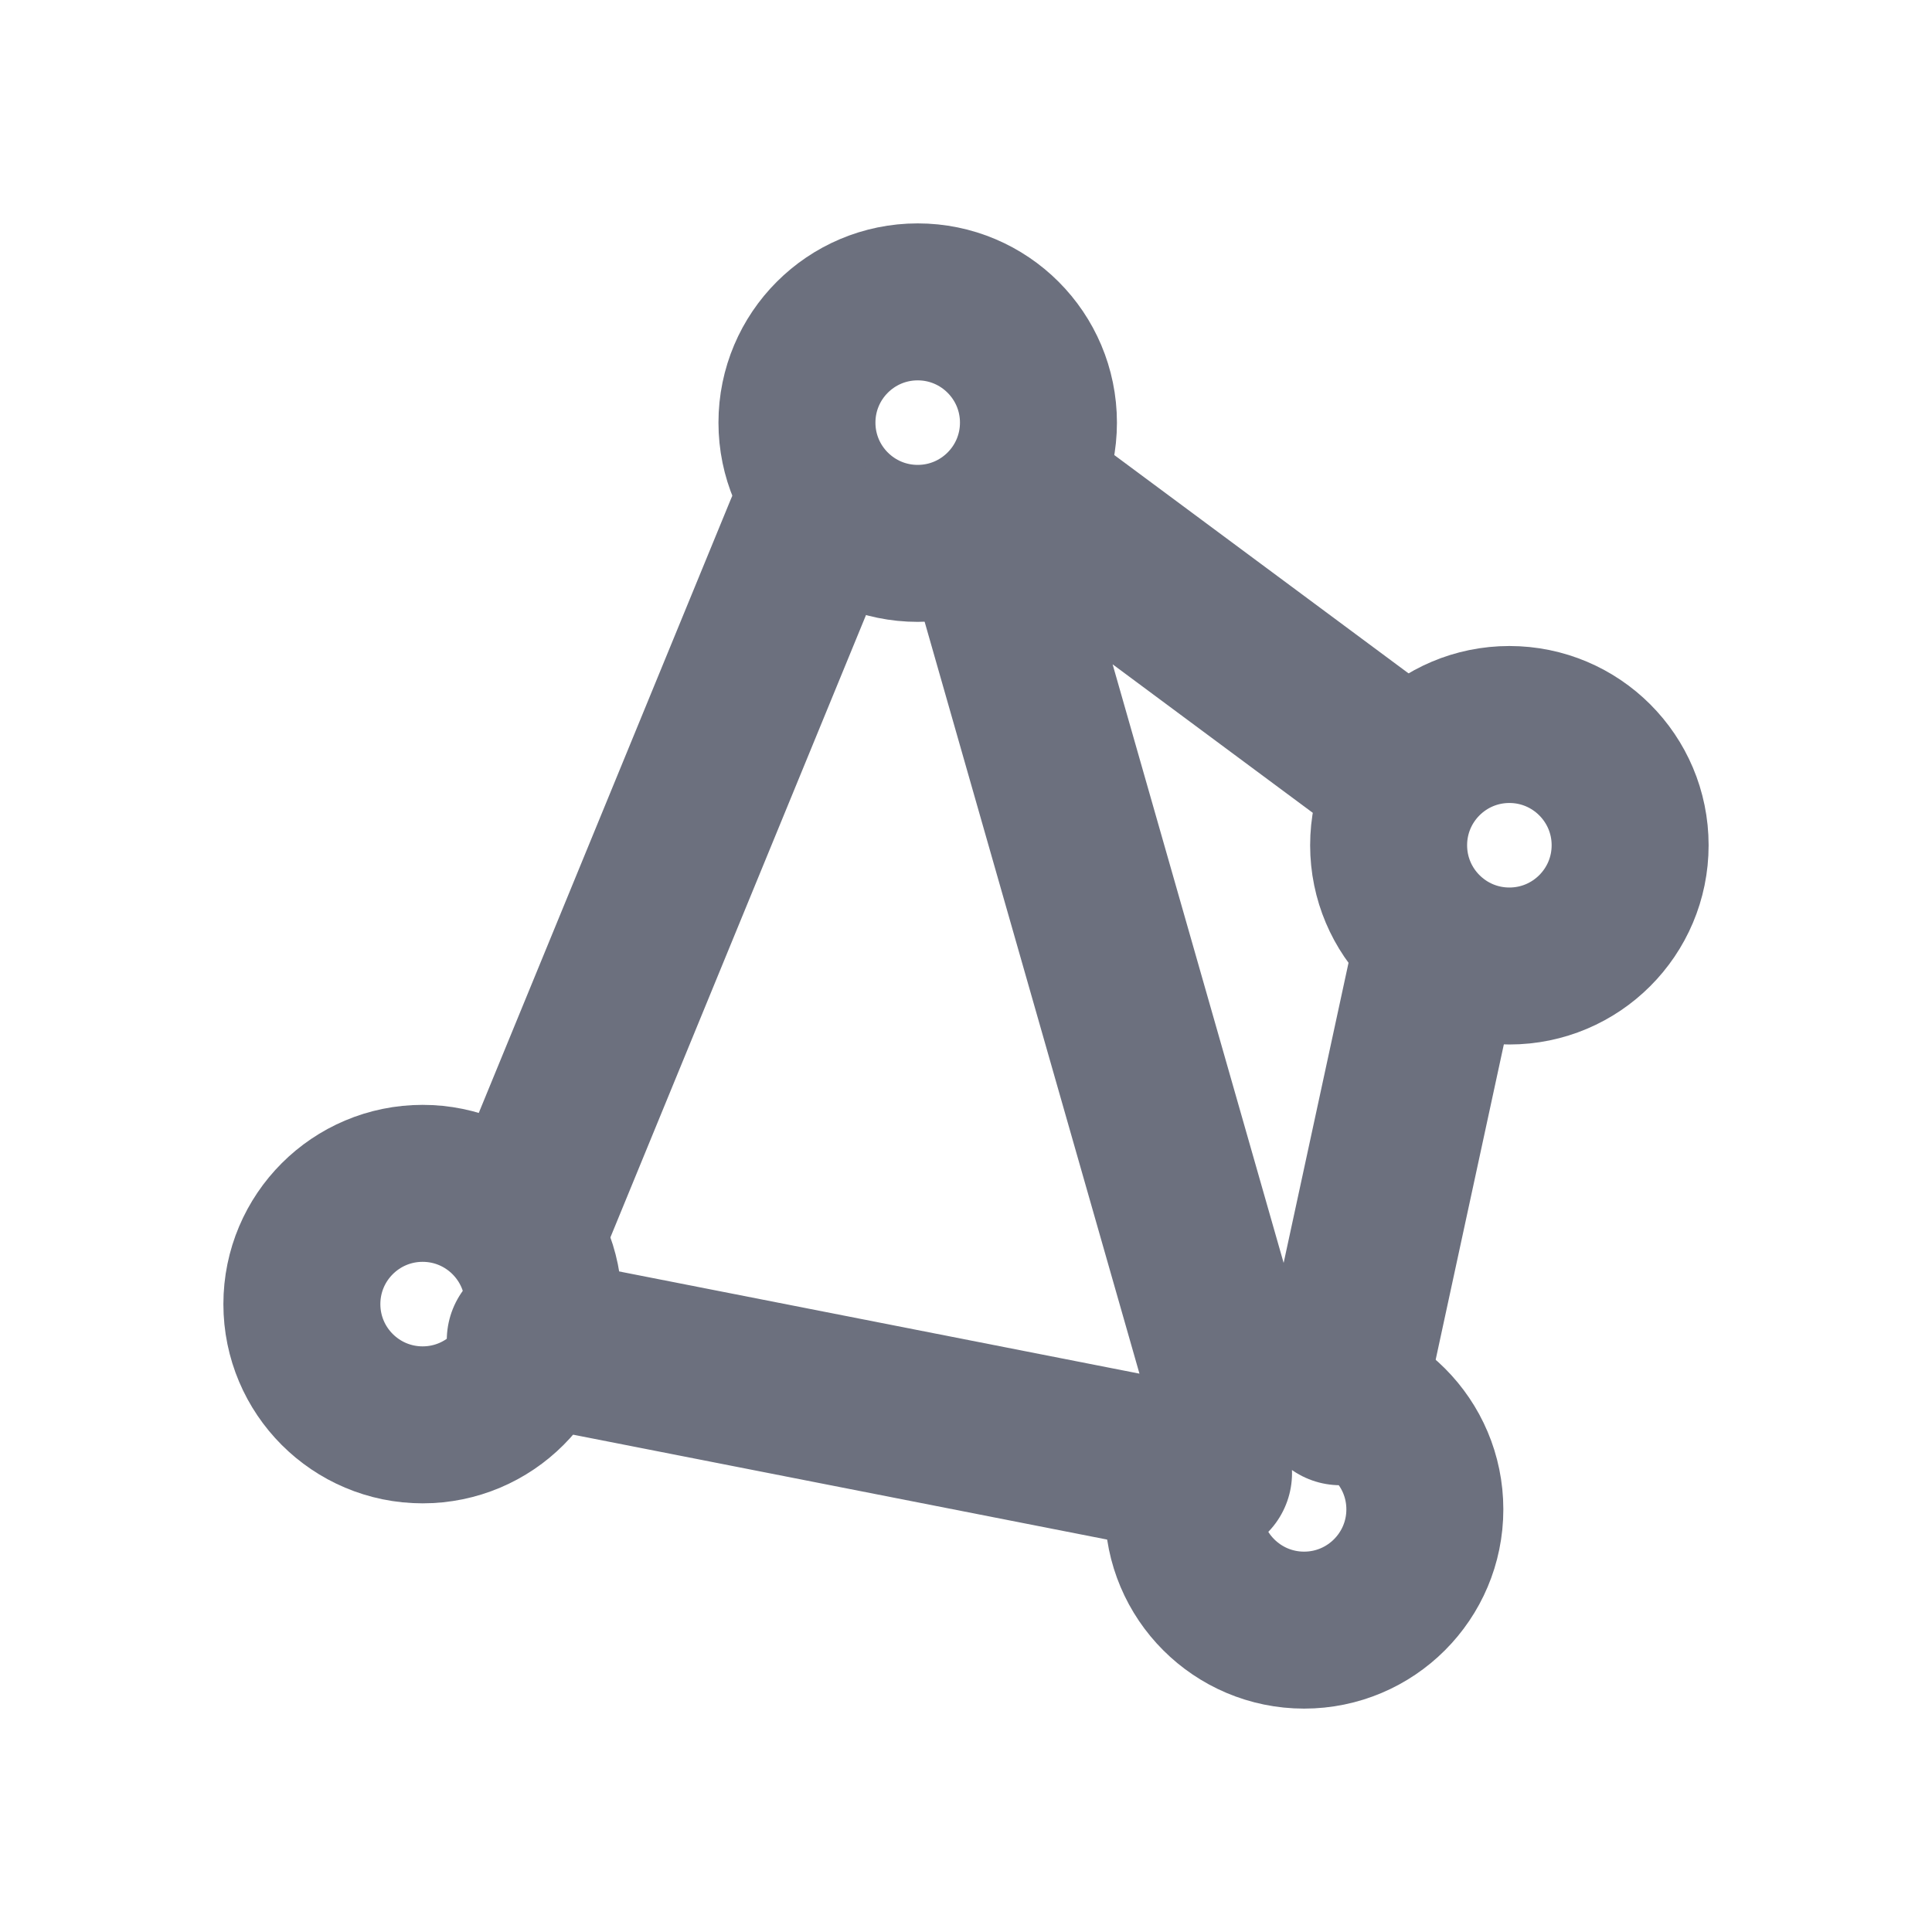
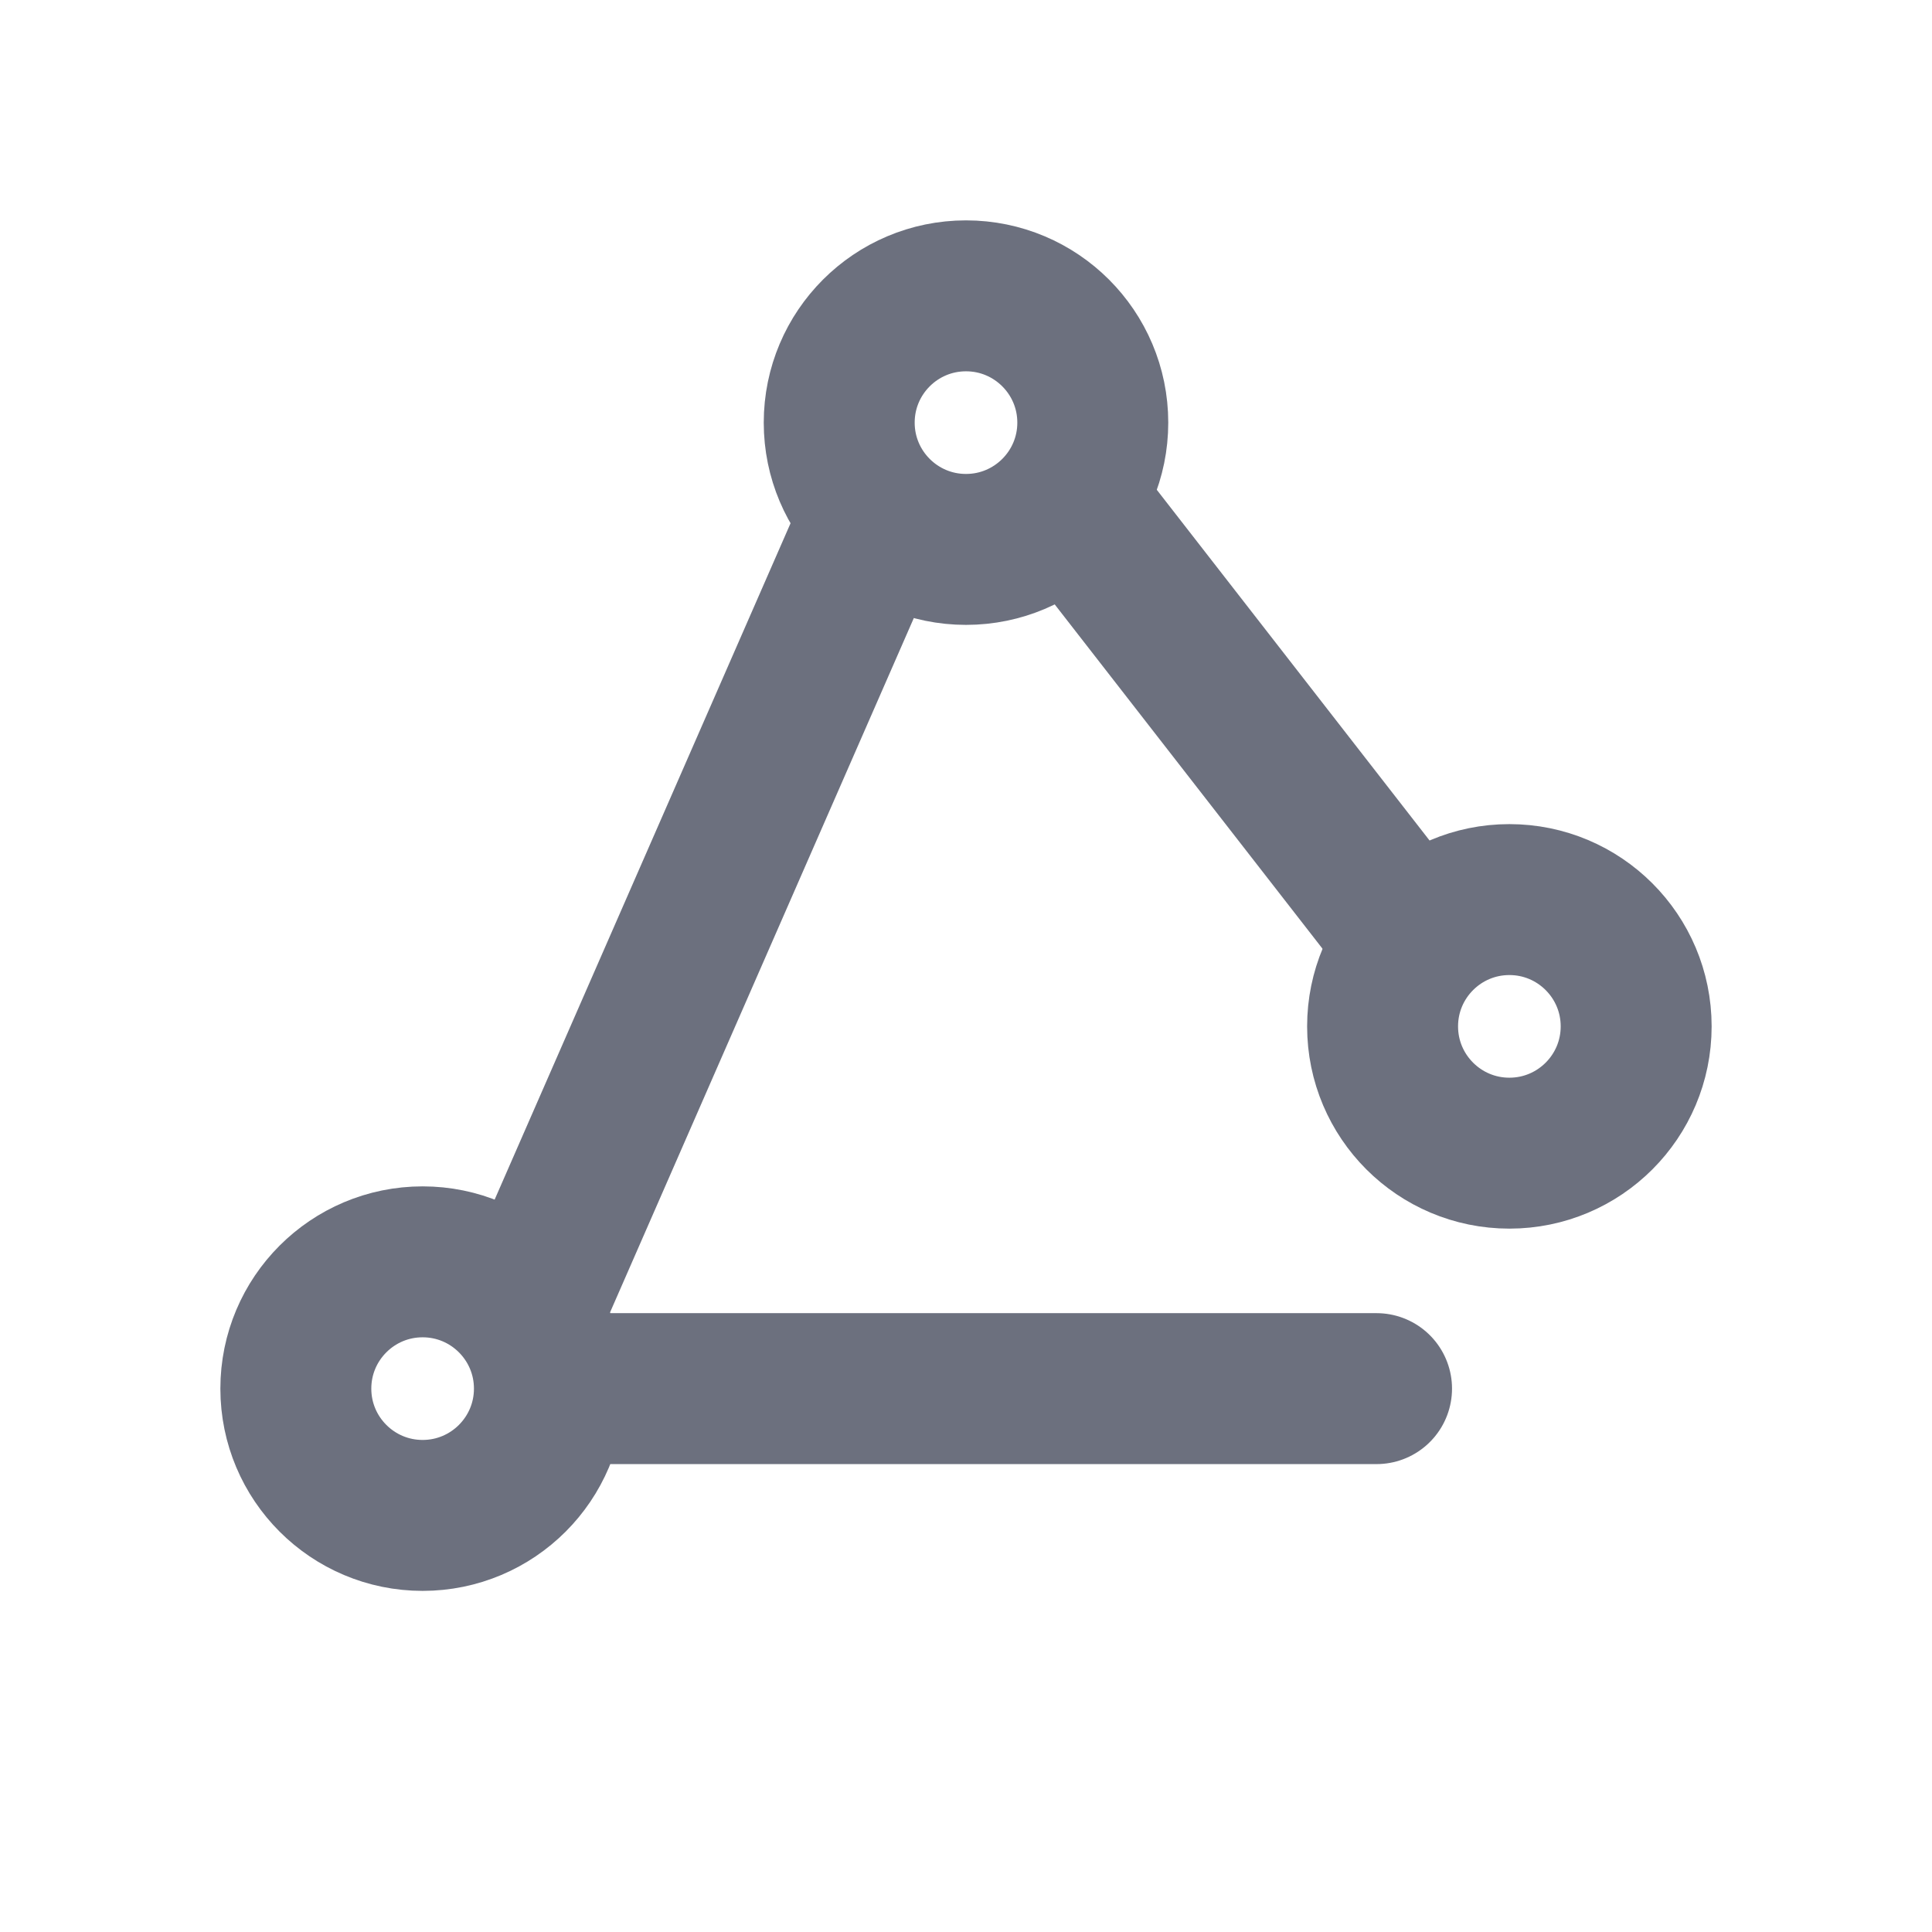
<svg xmlns="http://www.w3.org/2000/svg" width="16" height="16" viewBox="0 0 16 16">
-   <circle cx="3.5" cy="10.8" r="1" fill="none" stroke="#6C707E" stroke-width="1.3" />
-   <circle cx="7.6" cy="3.5" r="1" fill="none" stroke="#6C707E" stroke-width="1.3" />
-   <circle cx="12.5" cy="7" r="1" fill="none" stroke="#6C707E" stroke-width="1.3" />
-   <circle cx="10.8" cy="12.5" r="1" fill="none" stroke="#6C707E" stroke-width="1.3" />
-   <path d="M4.4 10L6.7 4.4M8.5 4.1L11.6 6.4M11.9 7.9L11.1 11.6M10 12.2L4.4 11.1M8.2 4.5L10.2 11.5" fill="none" stroke="#6C707E" stroke-width="1.4" stroke-linecap="round" stroke-linejoin="round" />
+   <circle cx="3.5" cy="11.5" r="1.05" fill="none" stroke="#6C707E" stroke-width="1.25" />
+   <circle cx="8" cy="3.5" r="1.05" fill="none" stroke="#6C707E" stroke-width="1.25" />
+   <circle cx="12.5" cy="8.5" r="1.05" fill="none" stroke="#6C707E" stroke-width="1.25" />
+   <path d="M4.4 10.8L7.2 4.4M8.9 4.2L11.7 7.8M4.6 11.5H11.4" fill="none" stroke="#6C707E" stroke-width="1.25" stroke-linecap="round" stroke-linejoin="round" />
</svg>
